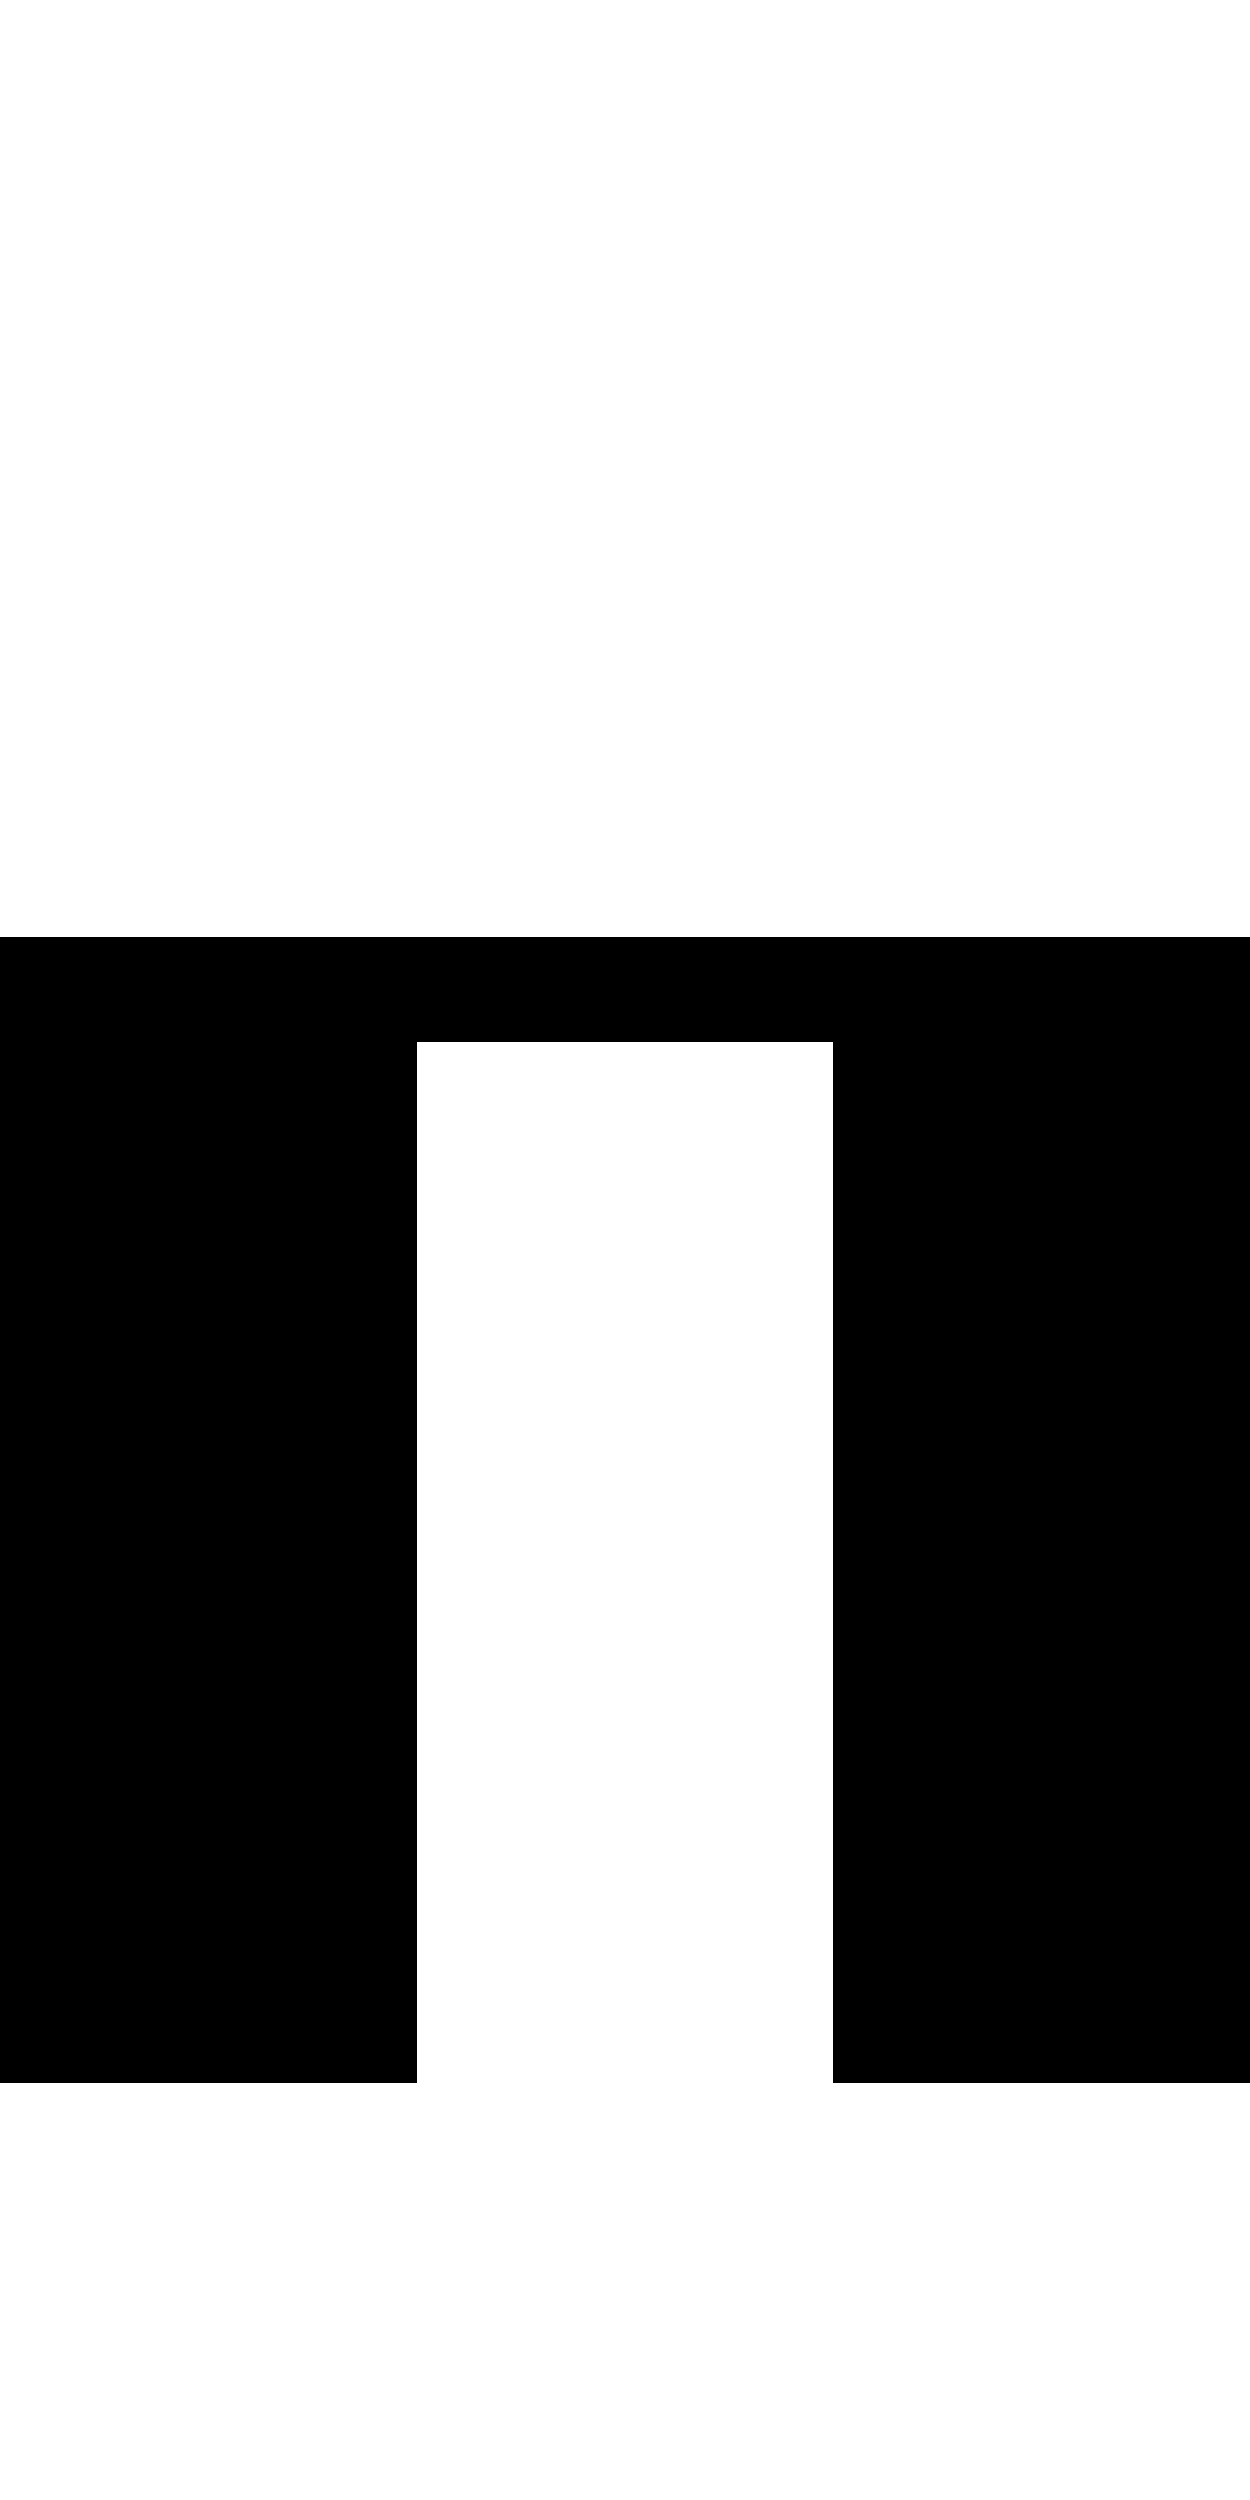
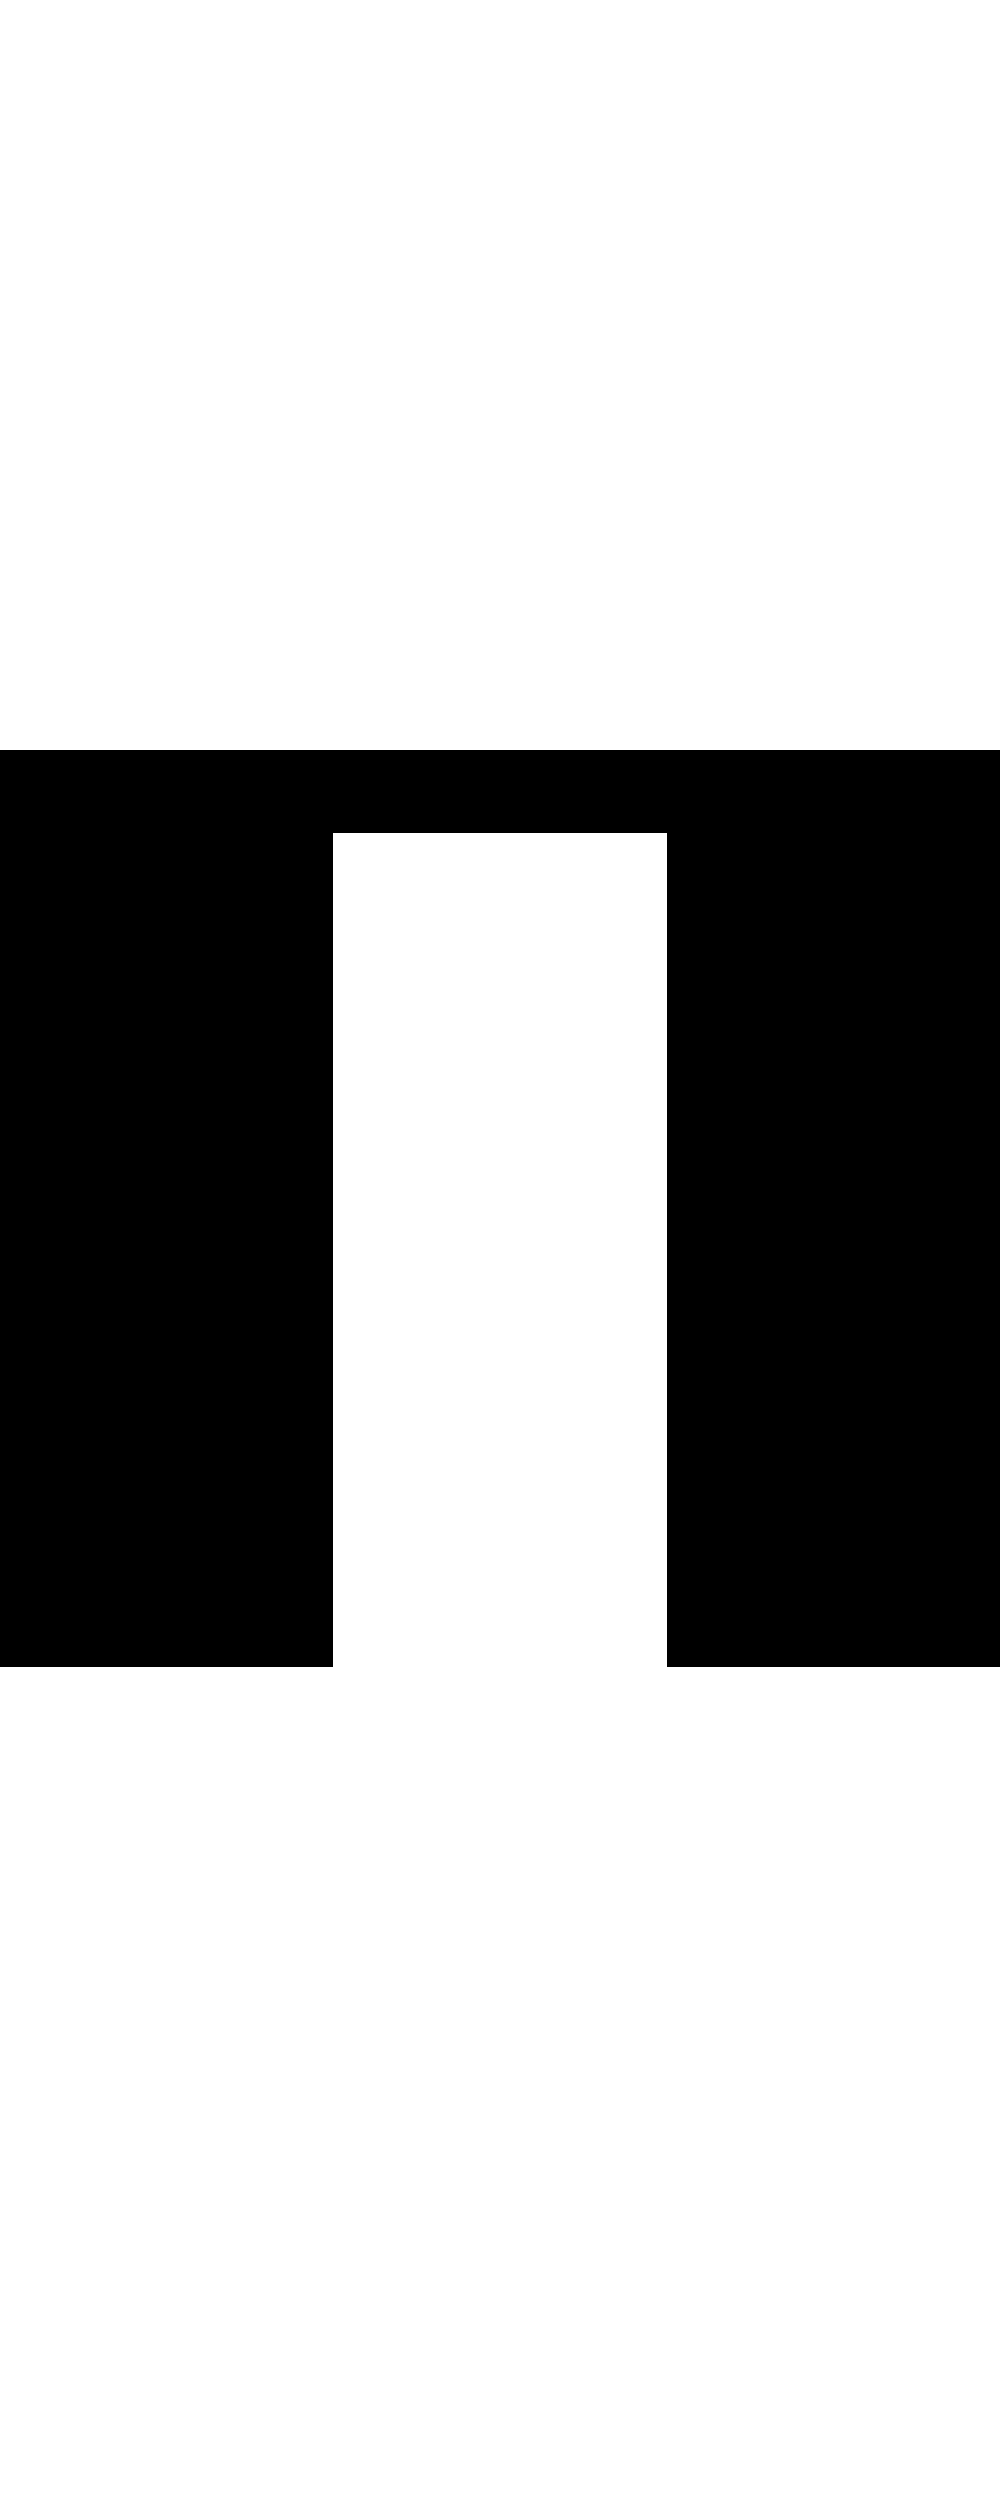
- <svg xmlns="http://www.w3.org/2000/svg" viewBox="0 0 12 24" shape-rendering="crispEdges">
+ <svg xmlns="http://www.w3.org/2000/svg" viewBox="0 0 12 30" shape-rendering="crispEdges">
  <g>
    <polygon class="n" points="0,9 4,9 4,20 0,20" />
    <polygon class="n" points="0,9 12,9 12,10 0,10" />
    <polygon class="n" points="8,10 12,10 12,20 8,20" />
  </g>
</svg>
